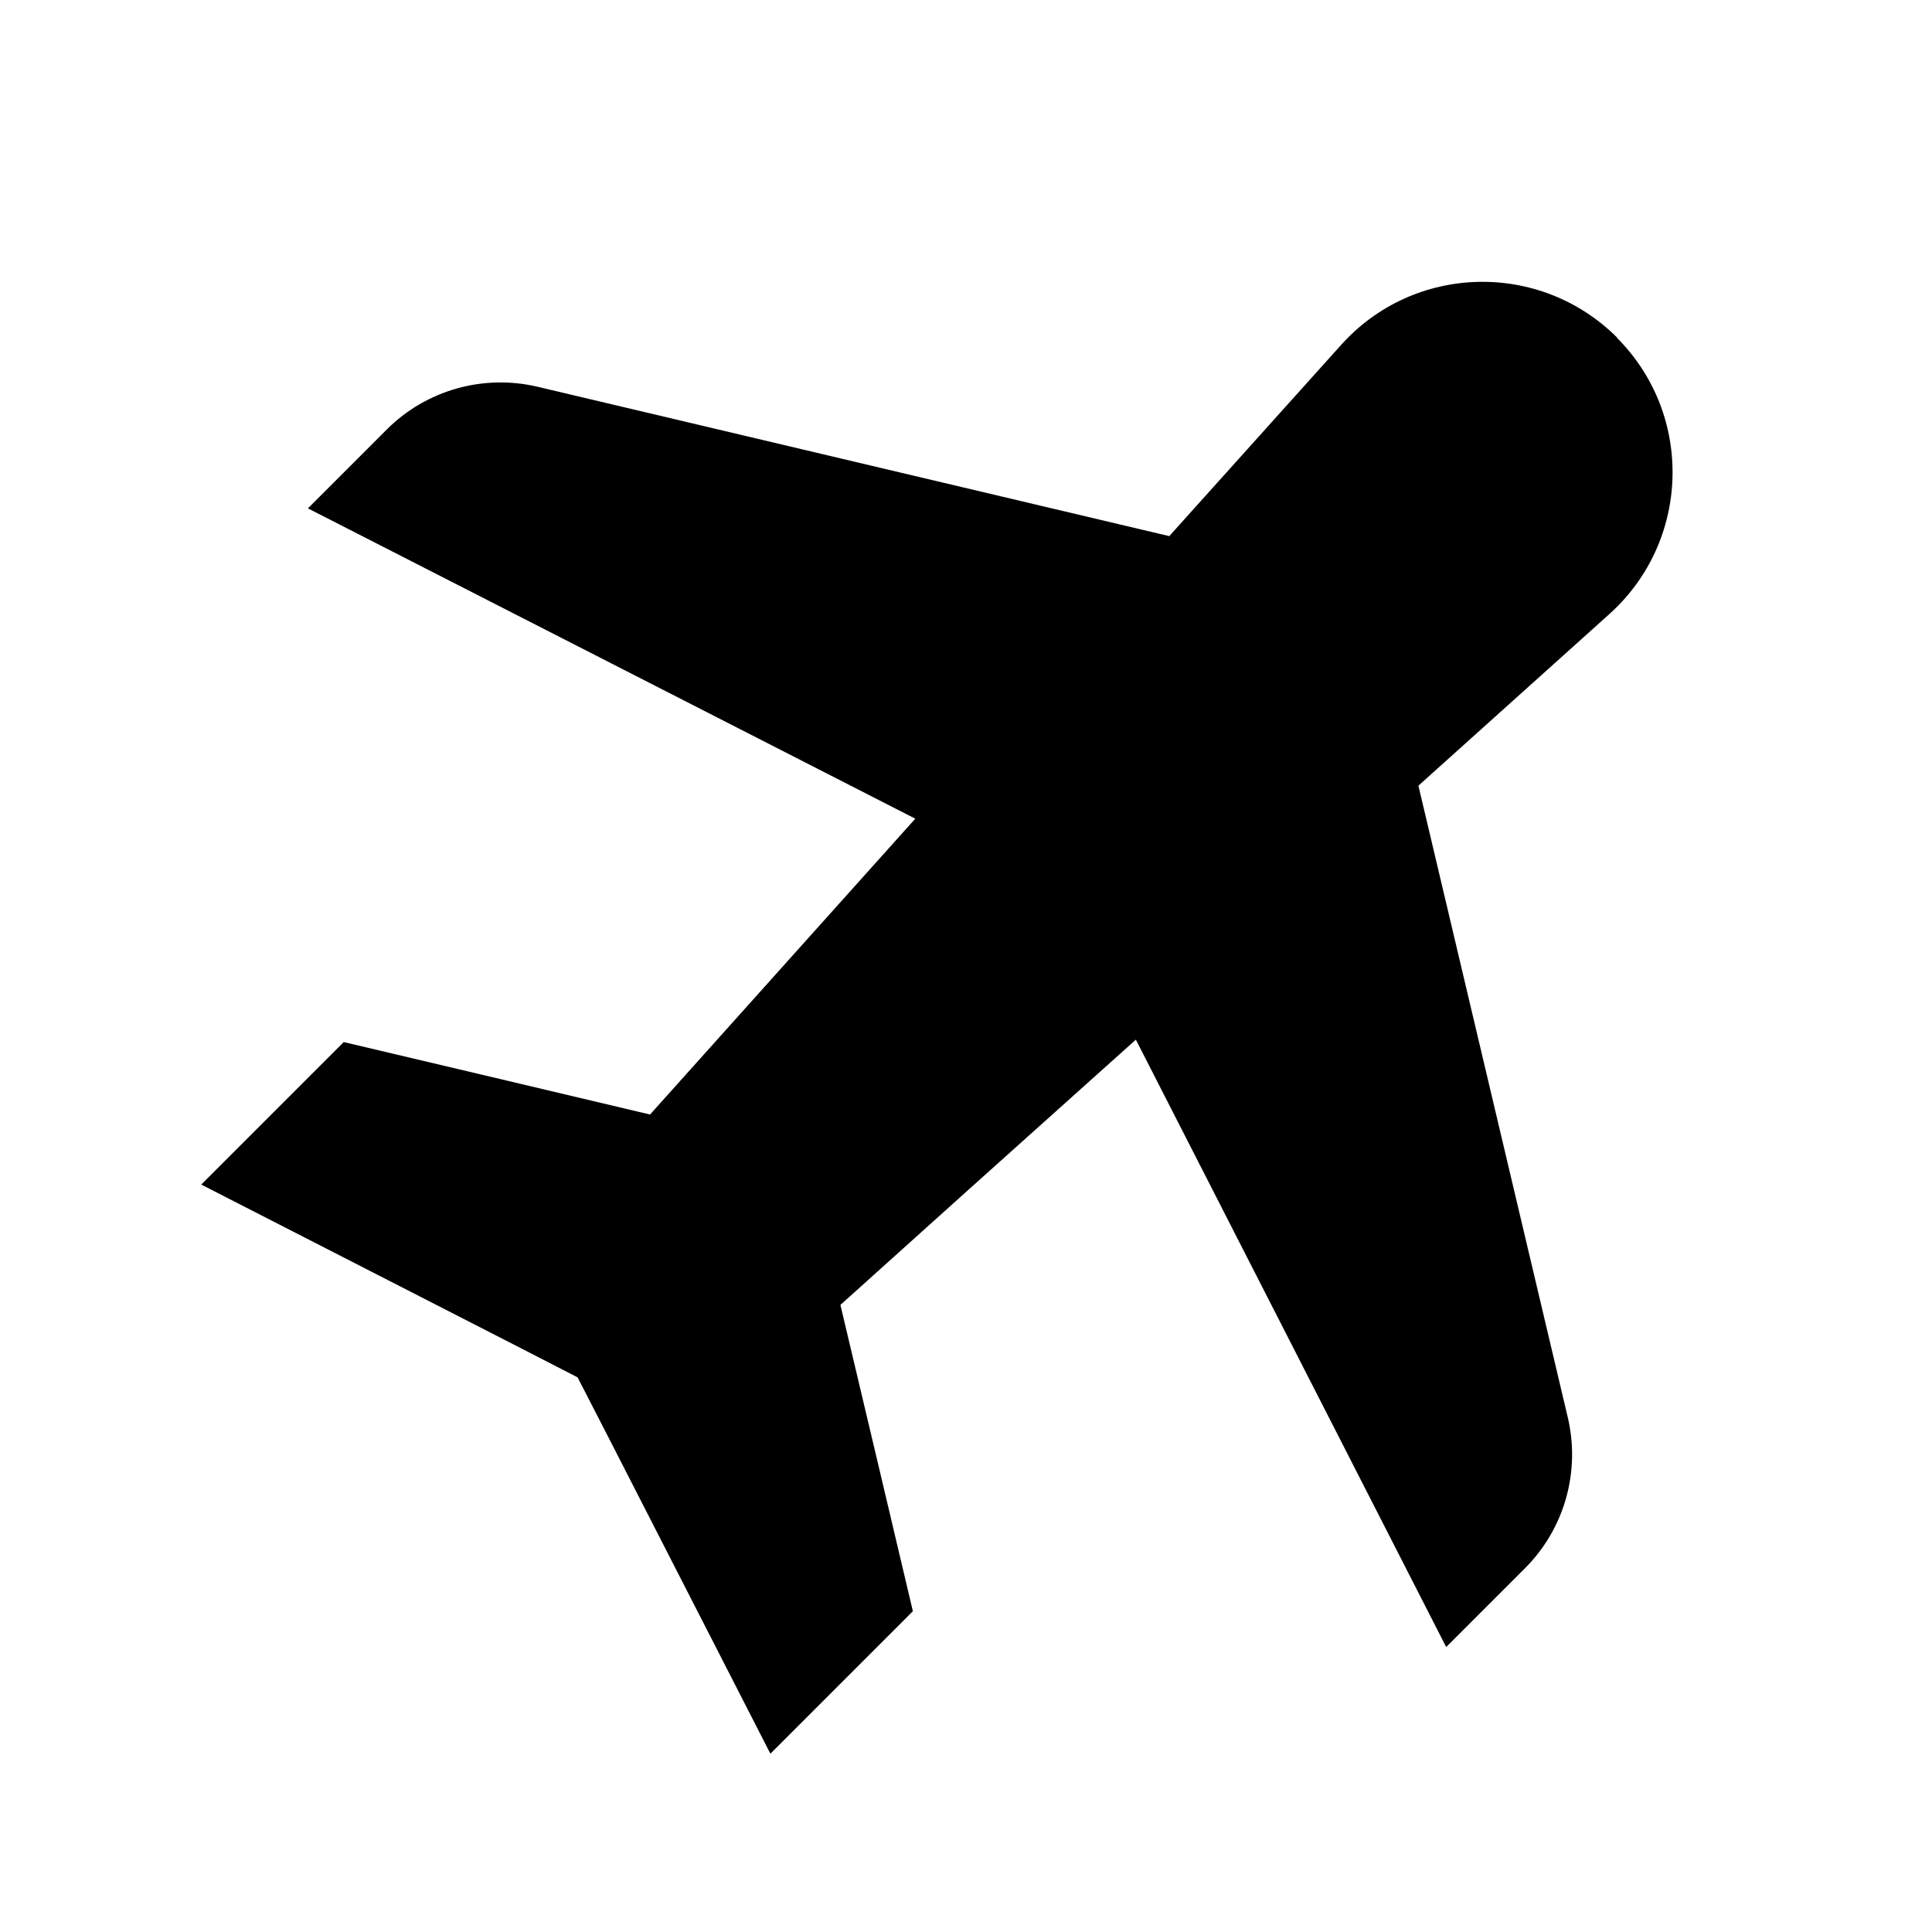
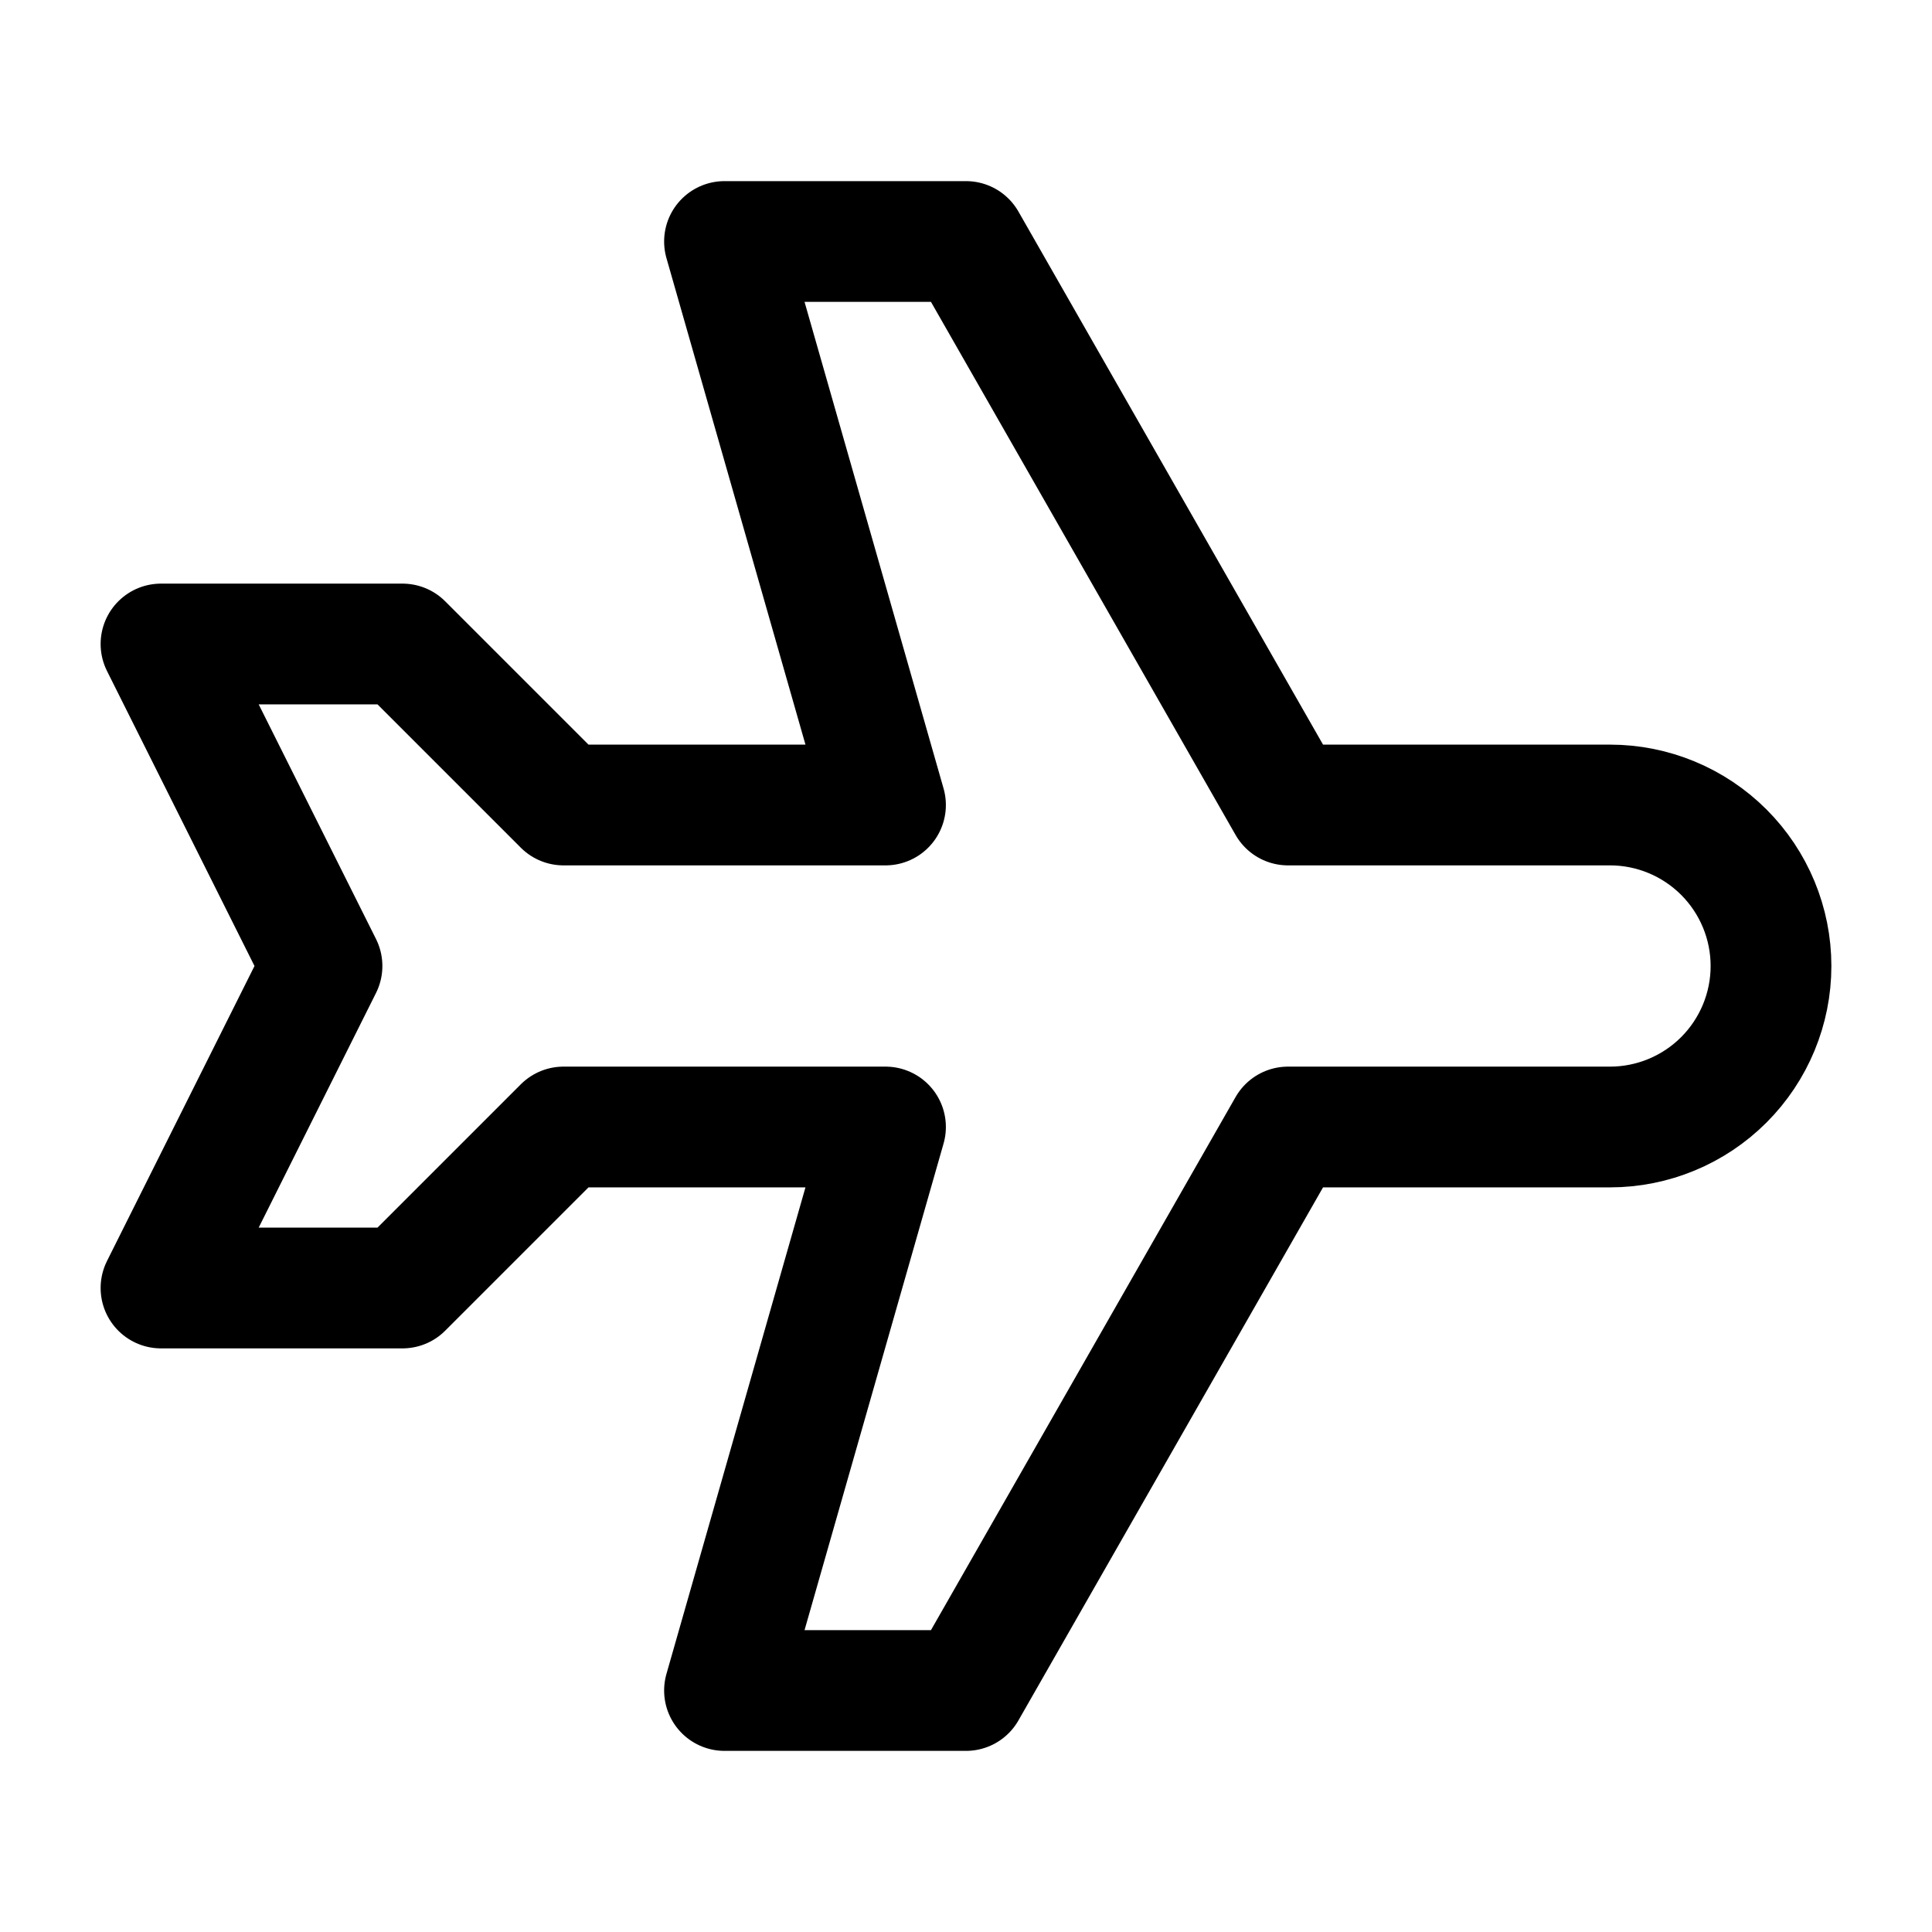
<svg xmlns="http://www.w3.org/2000/svg" width="1.5em" height="1.5em" fill="none" viewBox="0 0 24 24">
-   <path fill="currentColor" d="M20.09 4.195C19.13 3.235 17.56 3.275 16.655 4.29L14.525 6.66L6.68 4.805C6.005 4.645 5.295 4.845 4.805 5.335L3.825 6.315L11.37 10.17L9.505 12.25L8.075 13.845L5.985 13.35L4.27 12.945L2.5 14.715L6.475 16.75L7.175 17.11L7.535 17.81L9.57 21.785L11.34 20.015L10.935 18.3L10.44 16.21L12.03 14.78L14.11 12.915L17.965 20.46L18.945 19.48C19.435 18.99 19.635 18.28 19.475 17.605L17.62 9.76L19.99 7.63C21 6.725 21.045 5.155 20.085 4.195H20.09Z" />
+   <g clip-path="url(#clip0_39_344)">
+     <path stroke="currentColor" stroke-linecap="round" stroke-linejoin="round" stroke-width="1.5" d="M16 10H20C20.53 10 21.039 10.211 21.414 10.586C21.789 10.961 22 11.47 22 12C22 12.53 21.789 13.039 21.414 13.414C21.039 13.789 20.53 14 20 14H16L12 21H9L11 14H7L5 16H2L4 12L2 8H5L7 10H11L9 3H12L16 10Z" />
+   </g>
+   <defs>
+     <clipPath id="clip0_39_344">
+       <rect width="24" height="24" fill="currentColor" />
+     </clipPath>
+   </defs>
</svg>
